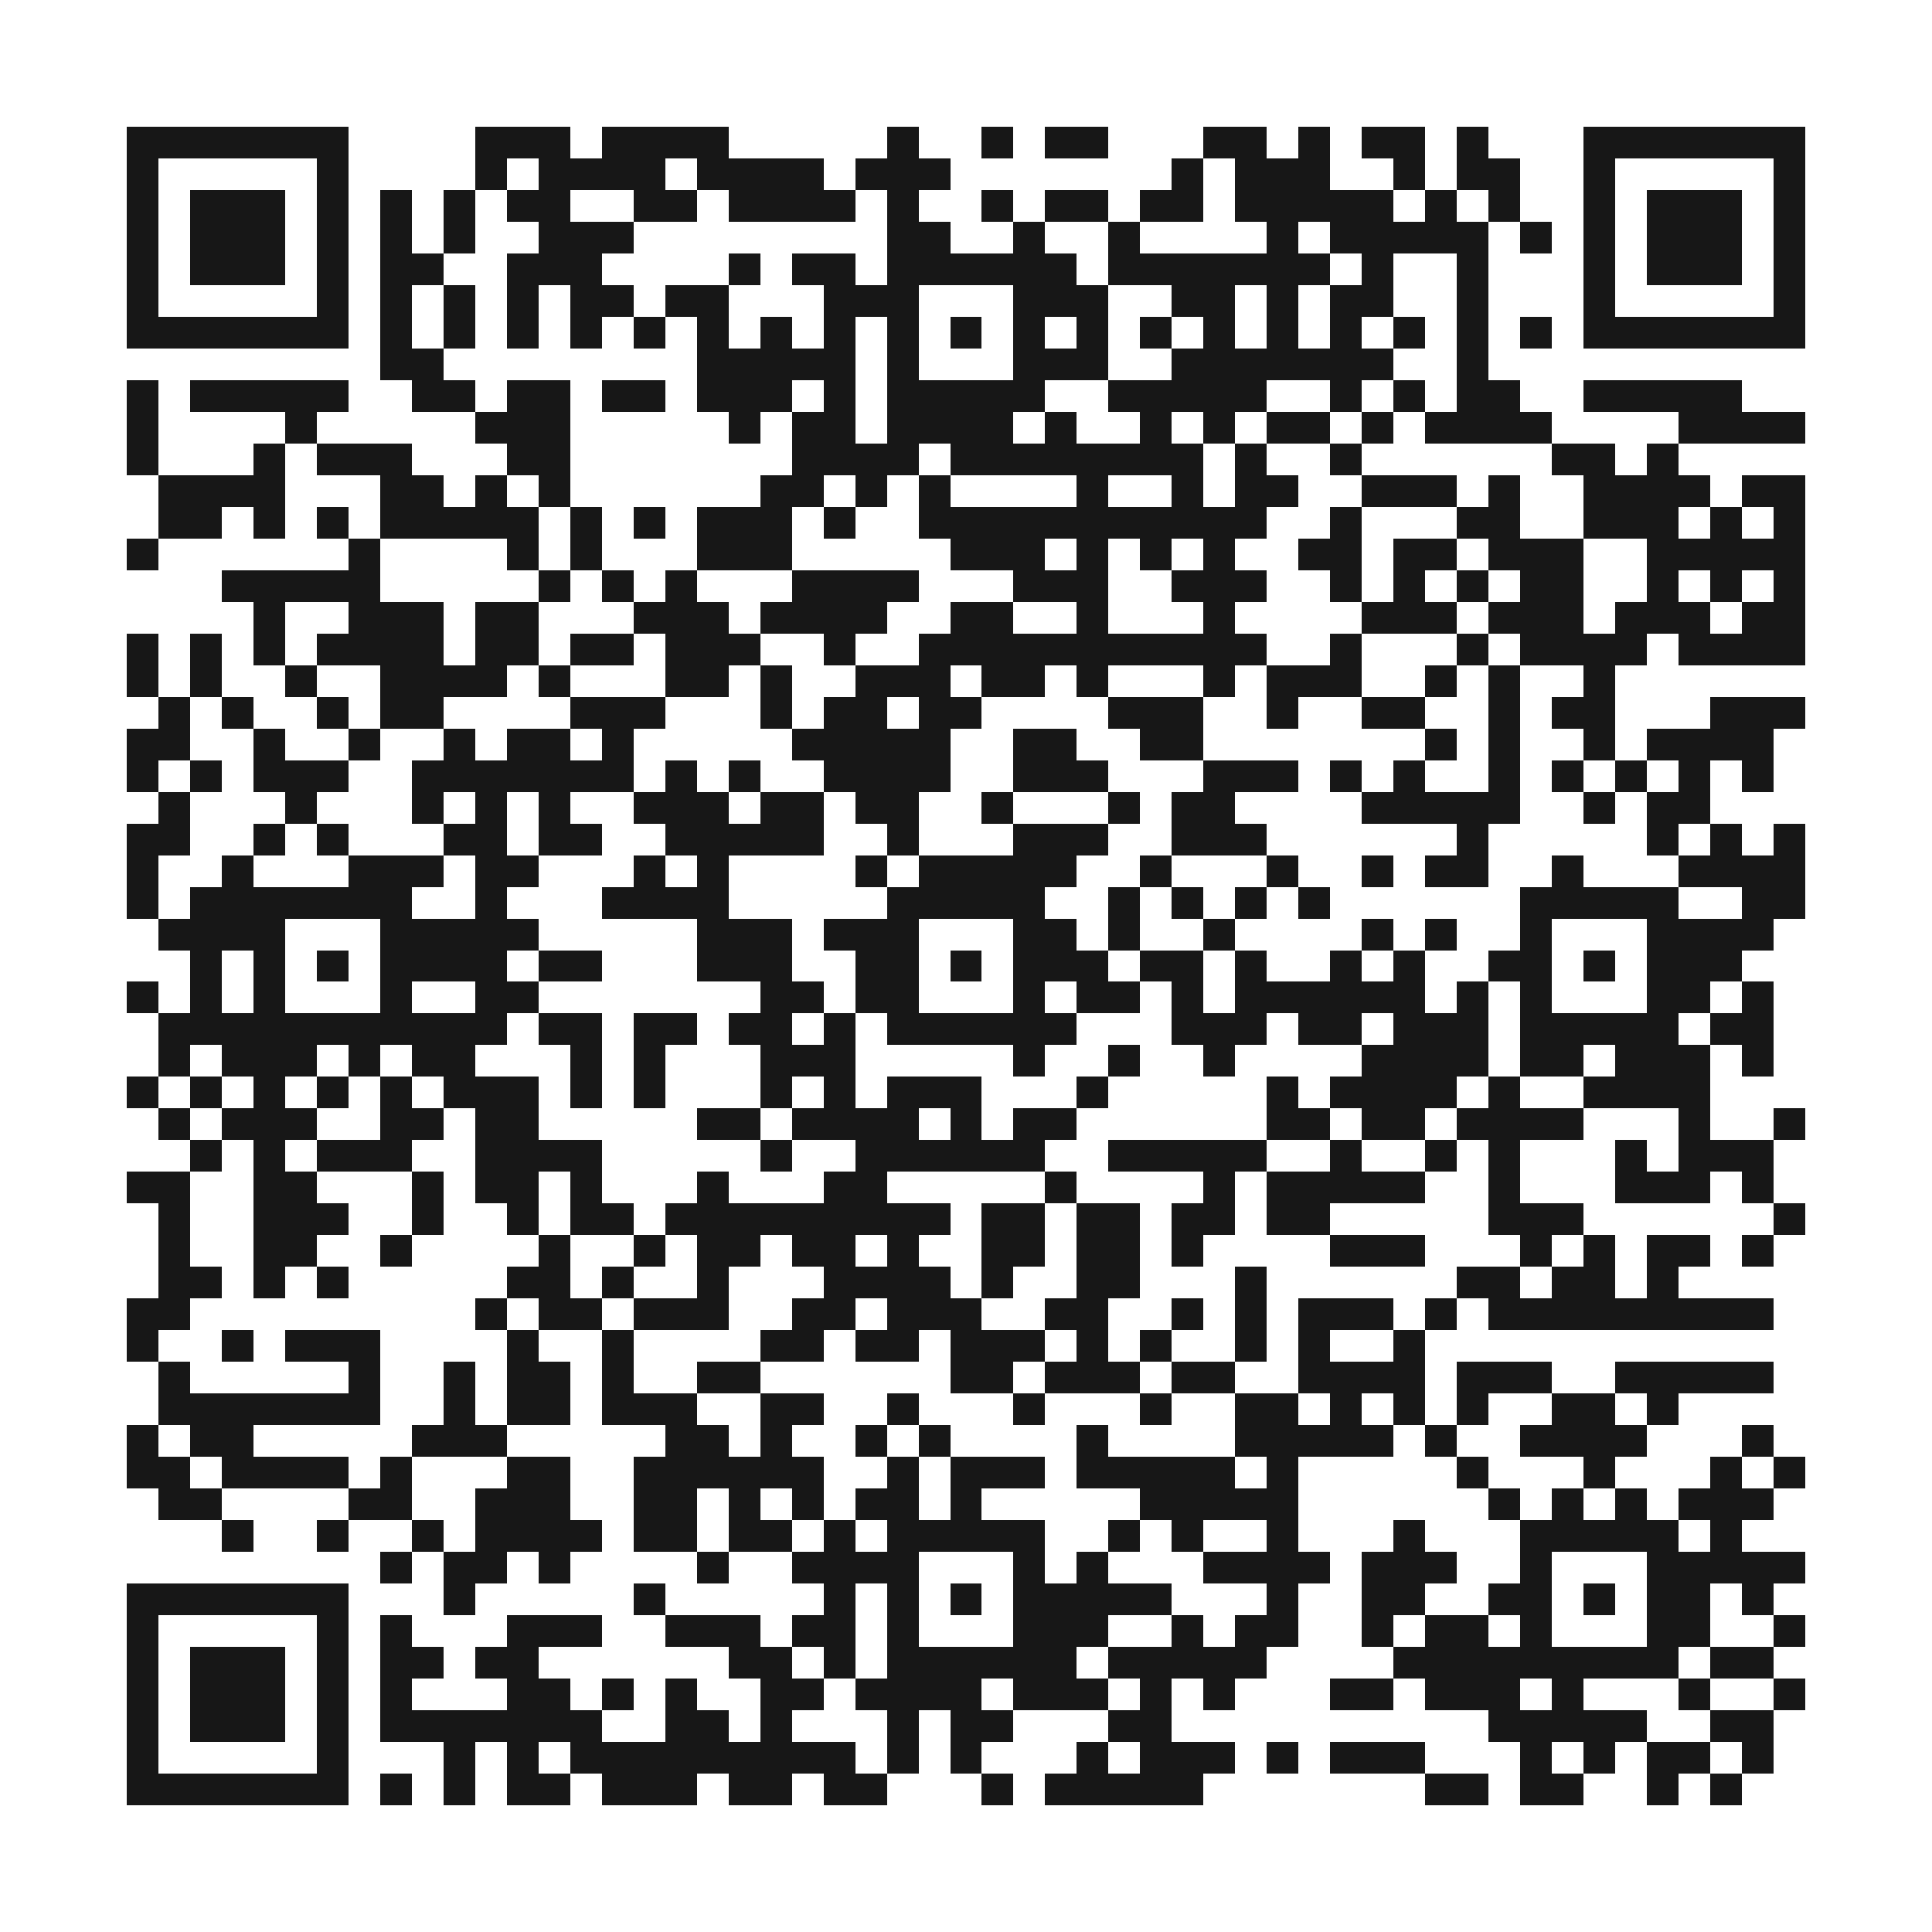
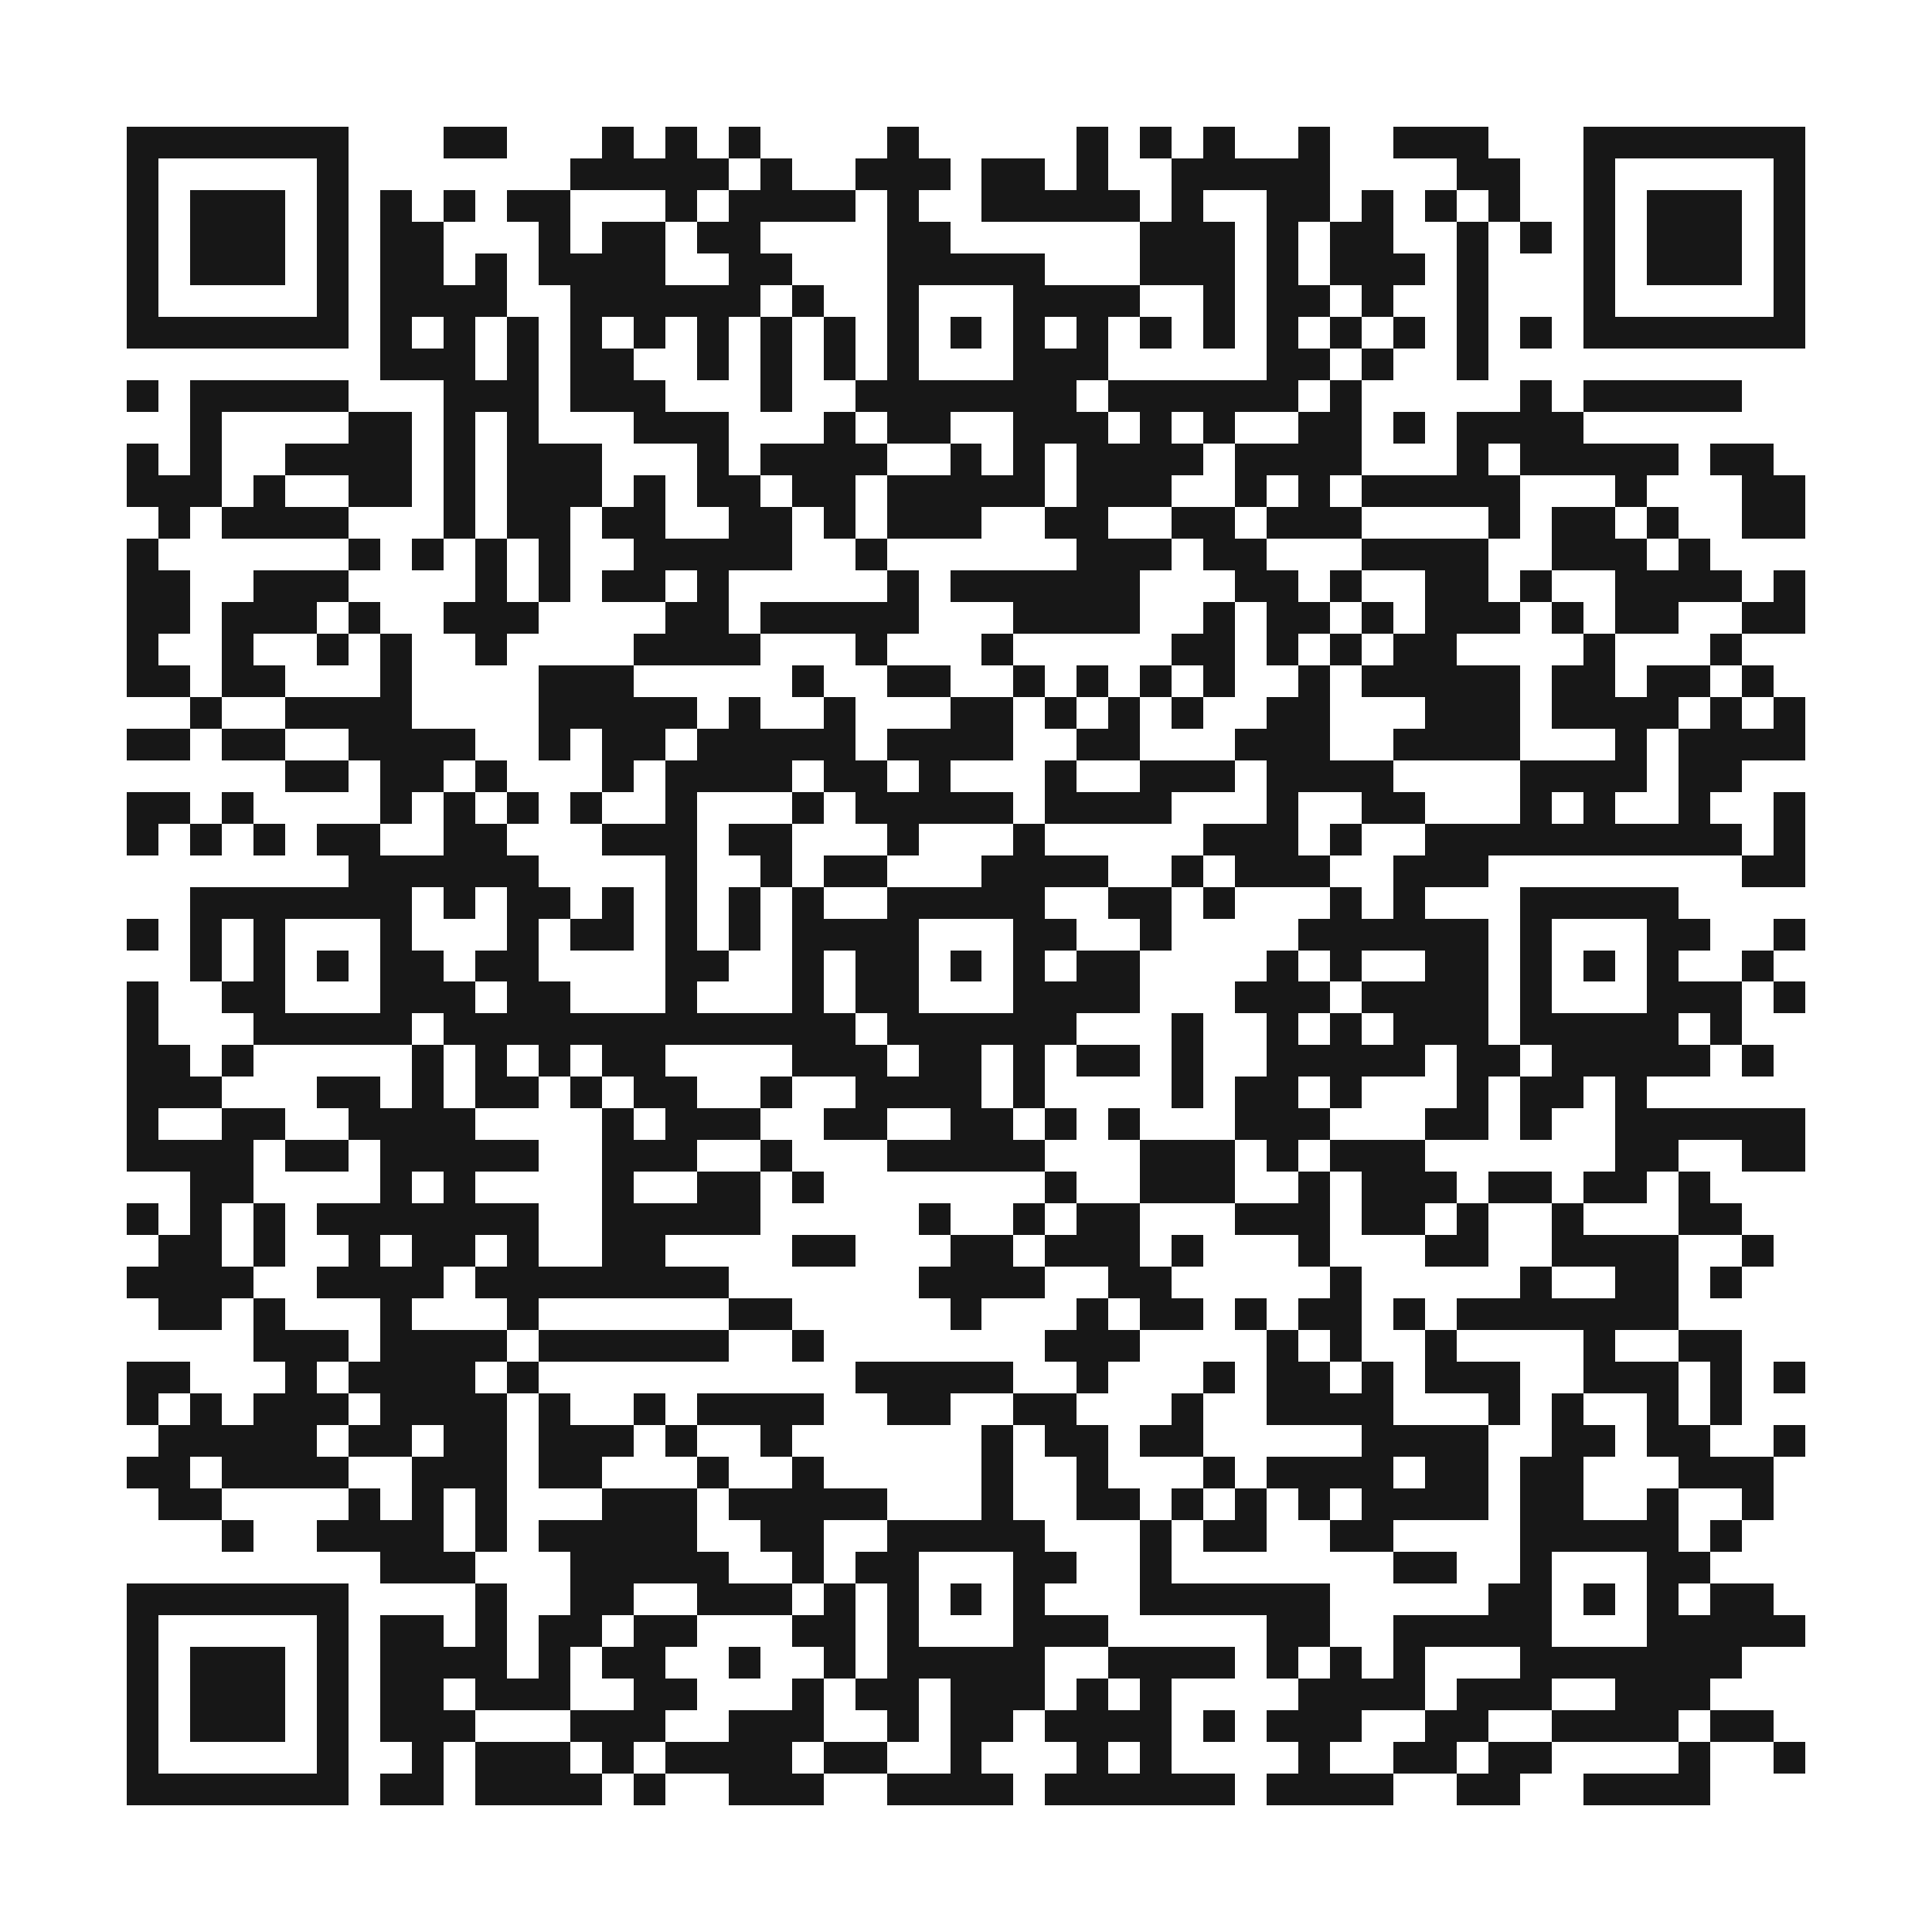
<svg xmlns="http://www.w3.org/2000/svg" viewBox="0 0 61 61" shape-rendering="crispEdges">
-   <path fill="#ffffff" d="M0 0h61v61H0z" />
-   <path stroke="#171717" d="M4 4.5h7m4 0h3m1 0h4m5 0h1m2 0h1m1 0h2m3 0h2m1 0h1m1 0h2m1 0h1m3 0h7M4 5.5h1m5 0h1m4 0h1m1 0h4m1 0h4m1 0h3m7 0h1m1 0h3m2 0h1m1 0h2m2 0h1m5 0h1M4 6.5h1m1 0h3m1 0h1m1 0h1m1 0h1m1 0h2m2 0h2m1 0h4m1 0h1m2 0h1m1 0h2m1 0h2m1 0h5m1 0h1m1 0h1m2 0h1m1 0h3m1 0h1M4 7.5h1m1 0h3m1 0h1m1 0h1m1 0h1m2 0h3m8 0h2m2 0h1m2 0h1m4 0h1m1 0h5m1 0h1m1 0h1m1 0h3m1 0h1M4 8.5h1m1 0h3m1 0h1m1 0h2m2 0h3m4 0h1m1 0h2m1 0h6m1 0h7m1 0h1m2 0h1m3 0h1m1 0h3m1 0h1M4 9.5h1m5 0h1m1 0h1m1 0h1m1 0h1m1 0h2m1 0h2m3 0h3m3 0h3m2 0h2m1 0h1m1 0h2m2 0h1m3 0h1m5 0h1M4 10.5h7m1 0h1m1 0h1m1 0h1m1 0h1m1 0h1m1 0h1m1 0h1m1 0h1m1 0h1m1 0h1m1 0h1m1 0h1m1 0h1m1 0h1m1 0h1m1 0h1m1 0h1m1 0h1m1 0h1m1 0h7M12 11.5h2m8 0h5m1 0h1m3 0h3m2 0h7m2 0h1M4 12.5h1m1 0h5m2 0h2m1 0h2m1 0h2m1 0h3m1 0h1m1 0h5m2 0h5m2 0h1m1 0h1m1 0h2m2 0h5M4 13.5h1m4 0h1m5 0h3m5 0h1m1 0h2m1 0h4m1 0h1m2 0h1m1 0h1m1 0h2m1 0h1m1 0h4m4 0h4M4 14.5h1m3 0h1m1 0h3m3 0h2m7 0h4m1 0h8m1 0h1m2 0h1m6 0h2m1 0h1M5 15.5h4m3 0h2m1 0h1m1 0h1m6 0h2m1 0h1m1 0h1m4 0h1m2 0h1m1 0h2m2 0h3m1 0h1m2 0h4m1 0h2M5 16.5h2m1 0h1m1 0h1m1 0h5m1 0h1m1 0h1m1 0h3m1 0h1m2 0h11m2 0h1m3 0h2m2 0h3m1 0h1m1 0h1M4 17.5h1m6 0h1m4 0h1m1 0h1m3 0h3m5 0h3m1 0h1m1 0h1m1 0h1m2 0h2m1 0h2m1 0h3m2 0h5M7 18.5h5m5 0h1m1 0h1m1 0h1m3 0h4m3 0h3m2 0h3m2 0h1m1 0h1m1 0h1m1 0h2m2 0h1m1 0h1m1 0h1M8 19.5h1m2 0h3m1 0h2m3 0h3m1 0h4m2 0h2m2 0h1m3 0h1m4 0h3m1 0h3m1 0h3m1 0h2M4 20.5h1m1 0h1m1 0h1m1 0h4m1 0h2m1 0h2m1 0h3m2 0h1m2 0h11m2 0h1m3 0h1m1 0h4m1 0h4M4 21.5h1m1 0h1m2 0h1m2 0h4m1 0h1m3 0h2m1 0h1m2 0h3m1 0h2m1 0h1m3 0h1m1 0h3m2 0h1m1 0h1m2 0h1M5 22.5h1m1 0h1m2 0h1m1 0h2m4 0h3m3 0h1m1 0h2m1 0h2m4 0h3m2 0h1m2 0h2m2 0h1m1 0h2m3 0h3M4 23.5h2m2 0h1m2 0h1m2 0h1m1 0h2m1 0h1m5 0h5m2 0h2m2 0h2m7 0h1m1 0h1m2 0h1m1 0h4M4 24.5h1m1 0h1m1 0h3m2 0h7m1 0h1m1 0h1m2 0h4m2 0h3m3 0h3m1 0h1m1 0h1m2 0h1m1 0h1m1 0h1m1 0h1m1 0h1M5 25.5h1m3 0h1m3 0h1m1 0h1m1 0h1m2 0h3m1 0h2m1 0h2m2 0h1m3 0h1m1 0h2m4 0h5m2 0h1m1 0h2M4 26.5h2m2 0h1m1 0h1m3 0h2m1 0h2m2 0h5m2 0h1m3 0h3m2 0h3m6 0h1m5 0h1m1 0h1m1 0h1M4 27.5h1m2 0h1m3 0h3m1 0h2m3 0h1m1 0h1m4 0h1m1 0h5m2 0h1m3 0h1m2 0h1m1 0h2m2 0h1m3 0h4M4 28.5h1m1 0h7m2 0h1m3 0h4m5 0h5m2 0h1m1 0h1m1 0h1m1 0h1m6 0h5m2 0h2M5 29.5h4m3 0h5m5 0h3m1 0h3m3 0h2m1 0h1m2 0h1m4 0h1m1 0h1m2 0h1m3 0h4M6 30.5h1m1 0h1m1 0h1m1 0h4m1 0h2m3 0h3m2 0h2m1 0h1m1 0h3m1 0h2m1 0h1m2 0h1m1 0h1m2 0h2m1 0h1m1 0h3M4 31.5h1m1 0h1m1 0h1m3 0h1m2 0h2m7 0h2m1 0h2m3 0h1m1 0h2m1 0h1m1 0h6m1 0h1m1 0h1m3 0h2m1 0h1M5 32.5h11m1 0h2m1 0h2m1 0h2m1 0h1m1 0h6m3 0h3m1 0h2m1 0h3m1 0h5m1 0h2M5 33.5h1m1 0h3m1 0h1m1 0h2m3 0h1m1 0h1m3 0h3m5 0h1m2 0h1m2 0h1m4 0h4m1 0h2m1 0h3m1 0h1M4 34.5h1m1 0h1m1 0h1m1 0h1m1 0h1m1 0h3m1 0h1m1 0h1m3 0h1m1 0h1m1 0h3m3 0h1m5 0h1m1 0h4m1 0h1m2 0h4M5 35.5h1m1 0h3m2 0h2m1 0h2m5 0h2m1 0h4m1 0h1m1 0h2m6 0h2m1 0h2m1 0h4m3 0h1m2 0h1M6 36.5h1m1 0h1m1 0h3m2 0h4m5 0h1m2 0h6m2 0h5m2 0h1m2 0h1m1 0h1m3 0h1m1 0h3M4 37.5h2m2 0h2m3 0h1m1 0h2m1 0h1m3 0h1m3 0h2m5 0h1m4 0h1m1 0h5m2 0h1m3 0h3m1 0h1M5 38.5h1m2 0h3m2 0h1m2 0h1m1 0h2m1 0h9m1 0h2m1 0h2m1 0h2m1 0h2m5 0h3m6 0h1M5 39.5h1m2 0h2m2 0h1m4 0h1m2 0h1m1 0h2m1 0h2m1 0h1m2 0h2m1 0h2m1 0h1m4 0h3m3 0h1m1 0h1m1 0h2m1 0h1M5 40.5h2m1 0h1m1 0h1m5 0h2m1 0h1m2 0h1m3 0h4m1 0h1m2 0h2m3 0h1m6 0h2m1 0h2m1 0h1M4 41.5h2m9 0h1m1 0h2m1 0h3m2 0h2m1 0h3m2 0h2m2 0h1m1 0h1m1 0h3m1 0h1m1 0h9M4 42.5h1m2 0h1m1 0h3m4 0h1m2 0h1m4 0h2m1 0h2m1 0h3m1 0h1m1 0h1m2 0h1m1 0h1m2 0h1M5 43.5h1m5 0h1m2 0h1m1 0h2m1 0h1m2 0h2m6 0h2m1 0h3m1 0h2m2 0h4m1 0h3m2 0h5M5 44.5h7m2 0h1m1 0h2m1 0h3m2 0h2m2 0h1m3 0h1m3 0h1m2 0h2m1 0h1m1 0h1m1 0h1m2 0h2m1 0h1M4 45.5h1m1 0h2m5 0h3m5 0h2m1 0h1m2 0h1m1 0h1m4 0h1m4 0h5m1 0h1m2 0h4m3 0h1M4 46.5h2m1 0h4m1 0h1m3 0h2m2 0h6m2 0h1m1 0h3m1 0h5m1 0h1m5 0h1m3 0h1m3 0h1m1 0h1M5 47.5h2m4 0h2m2 0h3m2 0h2m1 0h1m1 0h1m1 0h2m1 0h1m5 0h5m6 0h1m1 0h1m1 0h1m1 0h3M7 48.5h1m2 0h1m2 0h1m1 0h4m1 0h2m1 0h2m1 0h1m1 0h5m2 0h1m1 0h1m2 0h1m3 0h1m3 0h5m1 0h1M12 49.5h1m1 0h2m1 0h1m4 0h1m2 0h4m3 0h1m1 0h1m3 0h4m1 0h3m2 0h1m3 0h5M4 50.5h7m3 0h1m5 0h1m5 0h1m1 0h1m1 0h1m1 0h5m3 0h1m2 0h2m2 0h2m1 0h1m1 0h2m1 0h1M4 51.5h1m5 0h1m1 0h1m3 0h3m2 0h3m1 0h2m1 0h1m3 0h3m2 0h1m1 0h2m2 0h1m1 0h2m1 0h1m3 0h2m2 0h1M4 52.5h1m1 0h3m1 0h1m1 0h2m1 0h2m6 0h2m1 0h1m1 0h6m1 0h5m4 0h9m1 0h2M4 53.5h1m1 0h3m1 0h1m1 0h1m3 0h2m1 0h1m1 0h1m2 0h2m1 0h4m1 0h3m1 0h1m1 0h1m3 0h2m1 0h3m1 0h1m3 0h1m2 0h1M4 54.5h1m1 0h3m1 0h1m1 0h7m2 0h2m1 0h1m3 0h1m1 0h2m3 0h2m10 0h5m2 0h2M4 55.5h1m5 0h1m3 0h1m1 0h1m1 0h9m1 0h1m1 0h1m3 0h1m1 0h3m1 0h1m1 0h3m3 0h1m1 0h1m1 0h2m1 0h1M4 56.5h7m1 0h1m1 0h1m1 0h2m1 0h3m1 0h2m1 0h2m3 0h1m1 0h5m7 0h2m1 0h2m2 0h1m1 0h1" />
+   <path fill="#fff" d="M0 0h61v61H0z" />
+   <path fill="#171717" d="M4 4h7v1h-7zM14 4h2v1h-2zM19 4h1v1h-1zM21 4h1v1h-1zM23 4h1v1h-1zM28 4h1v1h-1zM34 4h1v1h-1zM36 4h1v1h-1zM38 4h1v1h-1zM41 4h1v1h-1zM44 4h3v1h-3zM50 4h7v1h-7zM4 5h1v1h-1zM10 5h1v1h-1zM18 5h5v1h-5zM24 5h1v1h-1zM27 5h3v1h-3zM31 5h2v1h-2zM34 5h1v1h-1zM37 5h5v1h-5zM46 5h2v1h-2zM50 5h1v1h-1zM56 5h1v1h-1zM4 6h1v1h-1zM6 6h3v1h-3zM10 6h1v1h-1zM12 6h1v1h-1zM14 6h1v1h-1zM16 6h2v1h-2zM21 6h1v1h-1zM23 6h4v1h-4zM28 6h1v1h-1zM31 6h5v1h-5zM37 6h1v1h-1zM40 6h2v1h-2zM43 6h1v1h-1zM45 6h1v1h-1zM47 6h1v1h-1zM50 6h1v1h-1zM52 6h3v1h-3zM56 6h1v1h-1zM4 7h1v1h-1zM6 7h3v1h-3zM10 7h1v1h-1zM12 7h2v1h-2zM17 7h1v1h-1zM19 7h2v1h-2zM22 7h2v1h-2zM28 7h2v1h-2zM36 7h3v1h-3zM40 7h1v1h-1zM42 7h2v1h-2zM46 7h1v1h-1zM48 7h1v1h-1zM50 7h1v1h-1zM52 7h3v1h-3zM56 7h1v1h-1zM4 8h1v1h-1zM6 8h3v1h-3zM10 8h1v1h-1zM12 8h2v1h-2zM15 8h1v1h-1zM17 8h4v1h-4zM23 8h2v1h-2zM28 8h5v1h-5zM36 8h3v1h-3zM40 8h1v1h-1zM42 8h3v1h-3zM46 8h1v1h-1zM50 8h1v1h-1zM52 8h3v1h-3zM56 8h1v1h-1zM4 9h1v1h-1zM10 9h1v1h-1zM12 9h4v1h-4zM18 9h6v1h-6zM25 9h1v1h-1zM28 9h1v1h-1zM32 9h4v1h-4zM38 9h1v1h-1zM40 9h2v1h-2zM43 9h1v1h-1zM46 9h1v1h-1zM50 9h1v1h-1zM56 9h1v1h-1zM4 10h7v1h-7zM12 10h1v1h-1zM14 10h1v1h-1zM16 10h1v1h-1zM18 10h1v1h-1zM20 10h1v1h-1zM22 10h1v1h-1zM24 10h1v1h-1zM26 10h1v1h-1zM28 10h1v1h-1zM30 10h1v1h-1zM32 10h1v1h-1zM34 10h1v1h-1zM36 10h1v1h-1zM38 10h1v1h-1zM40 10h1v1h-1zM42 10h1v1h-1zM44 10h1v1h-1zM46 10h1v1h-1zM48 10h1v1h-1zM50 10h7v1h-7zM12 11h3v1h-3zM16 11h1v1h-1zM18 11h2v1h-2zM22 11h1v1h-1zM24 11h1v1h-1zM26 11h1v1h-1zM28 11h1v1h-1zM32 11h3v1h-3zM40 11h2v1h-2zM43 11h1v1h-1zM46 11h1v1h-1zM4 12h1v1h-1zM6 12h5v1h-5zM14 12h3v1h-3zM18 12h3v1h-3zM24 12h1v1h-1zM27 12h7v1h-7zM35 12h6v1h-6zM42 12h1v1h-1zM48 12h1v1h-1zM50 12h5v1h-5zM6 13h1v1h-1zM11 13h2v1h-2zM14 13h1v1h-1zM16 13h1v1h-1zM20 13h3v1h-3zM26 13h1v1h-1zM28 13h2v1h-2zM32 13h3v1h-3zM36 13h1v1h-1zM38 13h1v1h-1zM41 13h2v1h-2zM44 13h1v1h-1zM46 13h4v1h-4zM4 14h1v1h-1zM6 14h1v1h-1zM9 14h4v1h-4zM14 14h1v1h-1zM16 14h3v1h-3zM22 14h1v1h-1zM24 14h4v1h-4zM30 14h1v1h-1zM32 14h1v1h-1zM34 14h4v1h-4zM39 14h4v1h-4zM46 14h1v1h-1zM48 14h5v1h-5zM54 14h2v1h-2zM4 15h3v1h-3zM8 15h1v1h-1zM11 15h2v1h-2zM14 15h1v1h-1zM16 15h3v1h-3zM20 15h1v1h-1zM22 15h2v1h-2zM25 15h2v1h-2zM28 15h5v1h-5zM34 15h3v1h-3zM39 15h1v1h-1zM41 15h1v1h-1zM43 15h5v1h-5zM51 15h1v1h-1zM55 15h2v1h-2zM5 16h1v1h-1zM7 16h4v1h-4zM14 16h1v1h-1zM16 16h2v1h-2zM19 16h2v1h-2zM23 16h2v1h-2zM26 16h1v1h-1zM28 16h3v1h-3zM33 16h2v1h-2zM37 16h2v1h-2zM40 16h3v1h-3zM47 16h1v1h-1zM49 16h2v1h-2zM52 16h1v1h-1zM55 16h2v1h-2zM4 17h1v1h-1zM11 17h1v1h-1zM13 17h1v1h-1zM15 17h1v1h-1zM17 17h1v1h-1zM20 17h5v1h-5zM27 17h1v1h-1zM34 17h3v1h-3zM38 17h2v1h-2zM43 17h4v1h-4zM49 17h3v1h-3zM53 17h1v1h-1zM4 18h2v1h-2zM8 18h3v1h-3zM15 18h1v1h-1zM17 18h1v1h-1zM19 18h2v1h-2zM22 18h1v1h-1zM28 18h1v1h-1zM30 18h6v1h-6zM39 18h2v1h-2zM42 18h1v1h-1zM45 18h2v1h-2zM48 18h1v1h-1zM51 18h4v1h-4zM56 18h1v1h-1zM4 19h2v1h-2zM7 19h3v1h-3zM11 19h1v1h-1zM14 19h3v1h-3zM21 19h2v1h-2zM24 19h5v1h-5zM32 19h4v1h-4zM38 19h1v1h-1zM40 19h2v1h-2zM43 19h1v1h-1zM45 19h3v1h-3zM49 19h1v1h-1zM51 19h2v1h-2zM55 19h2v1h-2zM4 20h1v1h-1zM7 20h1v1h-1zM10 20h1v1h-1zM12 20h1v1h-1zM15 20h1v1h-1zM20 20h4v1h-4zM27 20h1v1h-1zM31 20h1v1h-1zM37 20h2v1h-2zM40 20h1v1h-1zM42 20h1v1h-1zM44 20h2v1h-2zM50 20h1v1h-1zM54 20h1v1h-1zM4 21h2v1h-2zM7 21h2v1h-2zM12 21h1v1h-1zM17 21h3v1h-3zM25 21h1v1h-1zM28 21h2v1h-2zM32 21h1v1h-1zM34 21h1v1h-1zM36 21h1v1h-1zM38 21h1v1h-1zM41 21h1v1h-1zM43 21h5v1h-5zM49 21h2v1h-2zM52 21h2v1h-2zM55 21h1v1h-1zM6 22h1v1h-1zM9 22h4v1h-4zM17 22h5v1h-5zM23 22h1v1h-1zM26 22h1v1h-1zM30 22h2v1h-2zM33 22h1v1h-1zM35 22h1v1h-1zM37 22h1v1h-1zM40 22h2v1h-2zM45 22h3v1h-3zM49 22h4v1h-4zM54 22h1v1h-1zM56 22h1v1h-1zM4 23h2v1h-2zM7 23h2v1h-2zM11 23h4v1h-4zM17 23h1v1h-1zM19 23h2v1h-2zM22 23h5v1h-5zM28 23h4v1h-4zM34 23h2v1h-2zM39 23h3v1h-3zM44 23h4v1h-4zM51 23h1v1h-1zM53 23h4v1h-4zM9 24h2v1h-2zM12 24h2v1h-2zM15 24h1v1h-1zM19 24h1v1h-1zM21 24h4v1h-4zM26 24h2v1h-2zM29 24h1v1h-1zM33 24h1v1h-1zM36 24h3v1h-3zM40 24h4v1h-4zM48 24h4v1h-4zM53 24h2v1h-2zM4 25h2v1h-2zM7 25h1v1h-1zM12 25h1v1h-1zM14 25h1v1h-1zM16 25h1v1h-1zM18 25h1v1h-1zM21 25h1v1h-1zM25 25h1v1h-1zM27 25h5v1h-5zM33 25h4v1h-4zM40 25h1v1h-1zM43 25h2v1h-2zM48 25h1v1h-1zM50 25h1v1h-1zM53 25h1v1h-1zM56 25h1v1h-1zM4 26h1v1h-1zM6 26h1v1h-1zM8 26h1v1h-1zM10 26h2v1h-2zM14 26h2v1h-2zM19 26h3v1h-3zM23 26h2v1h-2zM28 26h1v1h-1zM32 26h1v1h-1zM38 26h3v1h-3zM42 26h1v1h-1zM45 26h10v1h-10zM56 26h1v1h-1zM11 27h6v1h-6zM21 27h1v1h-1zM24 27h1v1h-1zM26 27h2v1h-2zM31 27h4v1h-4zM37 27h1v1h-1zM39 27h3v1h-3zM44 27h3v1h-3zM55 27h2v1h-2zM6 28h7v1h-7zM14 28h1v1h-1zM16 28h2v1h-2zM19 28h1v1h-1zM21 28h1v1h-1zM23 28h1v1h-1zM25 28h1v1h-1zM28 28h5v1h-5zM35 28h2v1h-2zM38 28h1v1h-1zM42 28h1v1h-1zM44 28h1v1h-1zM48 28h5v1h-5zM4 29h1v1h-1zM6 29h1v1h-1zM8 29h1v1h-1zM12 29h1v1h-1zM16 29h1v1h-1zM18 29h2v1h-2zM21 29h1v1h-1zM23 29h1v1h-1zM25 29h4v1h-4zM32 29h2v1h-2zM36 29h1v1h-1zM41 29h6v1h-6zM48 29h1v1h-1zM52 29h2v1h-2zM56 29h1v1h-1zM6 30h1v1h-1zM8 30h1v1h-1zM10 30h1v1h-1zM12 30h2v1h-2zM15 30h2v1h-2zM21 30h2v1h-2zM25 30h1v1h-1zM27 30h2v1h-2zM30 30h1v1h-1zM32 30h1v1h-1zM34 30h2v1h-2zM40 30h1v1h-1zM42 30h1v1h-1zM45 30h2v1h-2zM48 30h1v1h-1zM50 30h1v1h-1zM52 30h1v1h-1zM55 30h1v1h-1zM4 31h1v1h-1zM7 31h2v1h-2zM12 31h3v1h-3zM16 31h2v1h-2zM21 31h1v1h-1zM25 31h1v1h-1zM27 31h2v1h-2zM32 31h4v1h-4zM39 31h3v1h-3zM43 31h4v1h-4zM48 31h1v1h-1zM52 31h3v1h-3zM56 31h1v1h-1zM4 32h1v1h-1zM8 32h5v1h-5zM14 32h13v1h-13zM28 32h6v1h-6zM37 32h1v1h-1zM40 32h1v1h-1zM42 32h1v1h-1zM44 32h3v1h-3zM48 32h5v1h-5zM54 32h1v1h-1zM4 33h2v1h-2zM7 33h1v1h-1zM13 33h1v1h-1zM15 33h1v1h-1zM17 33h1v1h-1zM19 33h2v1h-2zM25 33h3v1h-3zM29 33h2v1h-2zM32 33h1v1h-1zM34 33h2v1h-2zM37 33h1v1h-1zM40 33h5v1h-5zM46 33h2v1h-2zM49 33h5v1h-5zM55 33h1v1h-1zM4 34h3v1h-3zM10 34h2v1h-2zM13 34h1v1h-1zM15 34h2v1h-2zM18 34h1v1h-1zM20 34h2v1h-2zM24 34h1v1h-1zM27 34h4v1h-4zM32 34h1v1h-1zM37 34h1v1h-1zM39 34h2v1h-2zM42 34h1v1h-1zM46 34h1v1h-1zM48 34h2v1h-2zM51 34h1v1h-1zM4 35h1v1h-1zM7 35h2v1h-2zM11 35h4v1h-4zM19 35h1v1h-1zM21 35h3v1h-3zM26 35h2v1h-2zM30 35h2v1h-2zM33 35h1v1h-1zM35 35h1v1h-1zM39 35h3v1h-3zM45 35h2v1h-2zM48 35h1v1h-1zM51 35h6v1h-6zM4 36h4v1h-4zM9 36h2v1h-2zM12 36h5v1h-5zM19 36h3v1h-3zM24 36h1v1h-1zM28 36h5v1h-5zM36 36h3v1h-3zM40 36h1v1h-1zM42 36h3v1h-3zM51 36h2v1h-2zM55 36h2v1h-2zM6 37h2v1h-2zM12 37h1v1h-1zM14 37h1v1h-1zM19 37h1v1h-1zM22 37h2v1h-2zM25 37h1v1h-1zM33 37h1v1h-1zM36 37h3v1h-3zM41 37h1v1h-1zM43 37h3v1h-3zM47 37h2v1h-2zM50 37h2v1h-2zM53 37h1v1h-1zM4 38h1v1h-1zM6 38h1v1h-1zM8 38h1v1h-1zM10 38h7v1h-7zM19 38h5v1h-5zM29 38h1v1h-1zM32 38h1v1h-1zM34 38h2v1h-2zM39 38h3v1h-3zM43 38h2v1h-2zM46 38h1v1h-1zM49 38h1v1h-1zM53 38h2v1h-2zM5 39h2v1h-2zM8 39h1v1h-1zM11 39h1v1h-1zM13 39h2v1h-2zM16 39h1v1h-1zM19 39h2v1h-2zM25 39h2v1h-2zM30 39h2v1h-2zM33 39h3v1h-3zM37 39h1v1h-1zM41 39h1v1h-1zM45 39h2v1h-2zM49 39h4v1h-4zM55 39h1v1h-1zM4 40h4v1h-4zM10 40h4v1h-4zM15 40h8v1h-8zM29 40h4v1h-4zM35 40h2v1h-2zM42 40h1v1h-1zM48 40h1v1h-1zM51 40h2v1h-2zM54 40h1v1h-1zM5 41h2v1h-2zM8 41h1v1h-1zM12 41h1v1h-1zM16 41h1v1h-1zM23 41h2v1h-2zM30 41h1v1h-1zM34 41h1v1h-1zM36 41h2v1h-2zM39 41h1v1h-1zM41 41h2v1h-2zM44 41h1v1h-1zM46 41h7v1h-7zM8 42h3v1h-3zM12 42h4v1h-4zM17 42h6v1h-6zM25 42h1v1h-1zM33 42h3v1h-3zM40 42h1v1h-1zM42 42h1v1h-1zM45 42h1v1h-1zM50 42h1v1h-1zM53 42h2v1h-2zM4 43h2v1h-2zM9 43h1v1h-1zM11 43h4v1h-4zM16 43h1v1h-1zM27 43h5v1h-5zM34 43h1v1h-1zM38 43h1v1h-1zM40 43h2v1h-2zM43 43h1v1h-1zM45 43h3v1h-3zM50 43h3v1h-3zM54 43h1v1h-1zM56 43h1v1h-1zM4 44h1v1h-1zM6 44h1v1h-1zM8 44h3v1h-3zM12 44h4v1h-4zM17 44h1v1h-1zM20 44h1v1h-1zM22 44h4v1h-4zM28 44h2v1h-2zM32 44h2v1h-2zM37 44h1v1h-1zM40 44h4v1h-4zM47 44h1v1h-1zM49 44h1v1h-1zM52 44h1v1h-1zM54 44h1v1h-1zM5 45h5v1h-5zM11 45h2v1h-2zM14 45h2v1h-2zM17 45h3v1h-3zM21 45h1v1h-1zM24 45h1v1h-1zM31 45h1v1h-1zM33 45h2v1h-2zM36 45h2v1h-2zM43 45h4v1h-4zM49 45h2v1h-2zM52 45h2v1h-2zM56 45h1v1h-1zM4 46h2v1h-2zM7 46h4v1h-4zM13 46h3v1h-3zM17 46h2v1h-2zM22 46h1v1h-1zM25 46h1v1h-1zM31 46h1v1h-1zM34 46h1v1h-1zM38 46h1v1h-1zM40 46h4v1h-4zM45 46h2v1h-2zM48 46h2v1h-2zM53 46h3v1h-3zM5 47h2v1h-2zM11 47h1v1h-1zM13 47h1v1h-1zM15 47h1v1h-1zM19 47h3v1h-3zM23 47h5v1h-5zM31 47h1v1h-1zM34 47h2v1h-2zM37 47h1v1h-1zM39 47h1v1h-1zM41 47h1v1h-1zM43 47h4v1h-4zM48 47h2v1h-2zM52 47h1v1h-1zM55 47h1v1h-1zM7 48h1v1h-1zM10 48h4v1h-4zM15 48h1v1h-1zM17 48h5v1h-5zM24 48h2v1h-2zM28 48h5v1h-5zM36 48h1v1h-1zM38 48h2v1h-2zM42 48h2v1h-2zM48 48h5v1h-5zM54 48h1v1h-1zM12 49h3v1h-3zM18 49h5v1h-5zM25 49h1v1h-1zM27 49h2v1h-2zM32 49h2v1h-2zM36 49h1v1h-1zM44 49h2v1h-2zM48 49h1v1h-1zM52 49h2v1h-2zM4 50h7v1h-7zM15 50h1v1h-1zM18 50h2v1h-2zM22 50h3v1h-3zM26 50h1v1h-1zM28 50h1v1h-1zM30 50h1v1h-1zM32 50h1v1h-1zM36 50h6v1h-6zM47 50h2v1h-2zM50 50h1v1h-1zM52 50h1v1h-1zM54 50h2v1h-2zM4 51h1v1h-1zM10 51h1v1h-1zM12 51h2v1h-2zM15 51h1v1h-1zM17 51h2v1h-2zM20 51h2v1h-2zM25 51h2v1h-2zM28 51h1v1h-1zM32 51h3v1h-3zM40 51h2v1h-2zM44 51h5v1h-5zM52 51h5v1h-5zM4 52h1v1h-1zM6 52h3v1h-3zM10 52h1v1h-1zM12 52h4v1h-4zM17 52h1v1h-1zM19 52h2v1h-2zM23 52h1v1h-1zM26 52h1v1h-1zM28 52h5v1h-5zM35 52h4v1h-4zM40 52h1v1h-1zM42 52h1v1h-1zM44 52h1v1h-1zM48 52h7v1h-7zM4 53h1v1h-1zM6 53h3v1h-3zM10 53h1v1h-1zM12 53h2v1h-2zM15 53h3v1h-3zM20 53h2v1h-2zM25 53h1v1h-1zM27 53h2v1h-2zM30 53h3v1h-3zM34 53h1v1h-1zM36 53h1v1h-1zM41 53h4v1h-4zM46 53h3v1h-3zM51 53h3v1h-3zM4 54h1v1h-1zM6 54h3v1h-3zM10 54h1v1h-1zM12 54h3v1h-3zM18 54h3v1h-3zM23 54h3v1h-3zM28 54h1v1h-1zM30 54h2v1h-2zM33 54h4v1h-4zM38 54h1v1h-1zM40 54h3v1h-3zM45 54h2v1h-2zM49 54h4v1h-4zM54 54h2v1h-2zM4 55h1v1h-1zM10 55h1v1h-1zM13 55h1v1h-1zM15 55h3v1h-3zM19 55h1v1h-1zM21 55h4v1h-4zM26 55h2v1h-2zM30 55h1v1h-1zM34 55h1v1h-1zM36 55h1v1h-1zM41 55h1v1h-1zM44 55h2v1h-2zM47 55h2v1h-2zM53 55h1v1h-1zM56 55h1v1h-1zM4 56h7v1h-7zM12 56h2v1h-2zM15 56h4v1h-4zM20 56h1v1h-1zM23 56h3v1h-3zM28 56h4v1h-4zM33 56h6v1h-6zM40 56h4v1h-4zM46 56h2v1h-2zM50 56h4v1h-4z" />
</svg>
